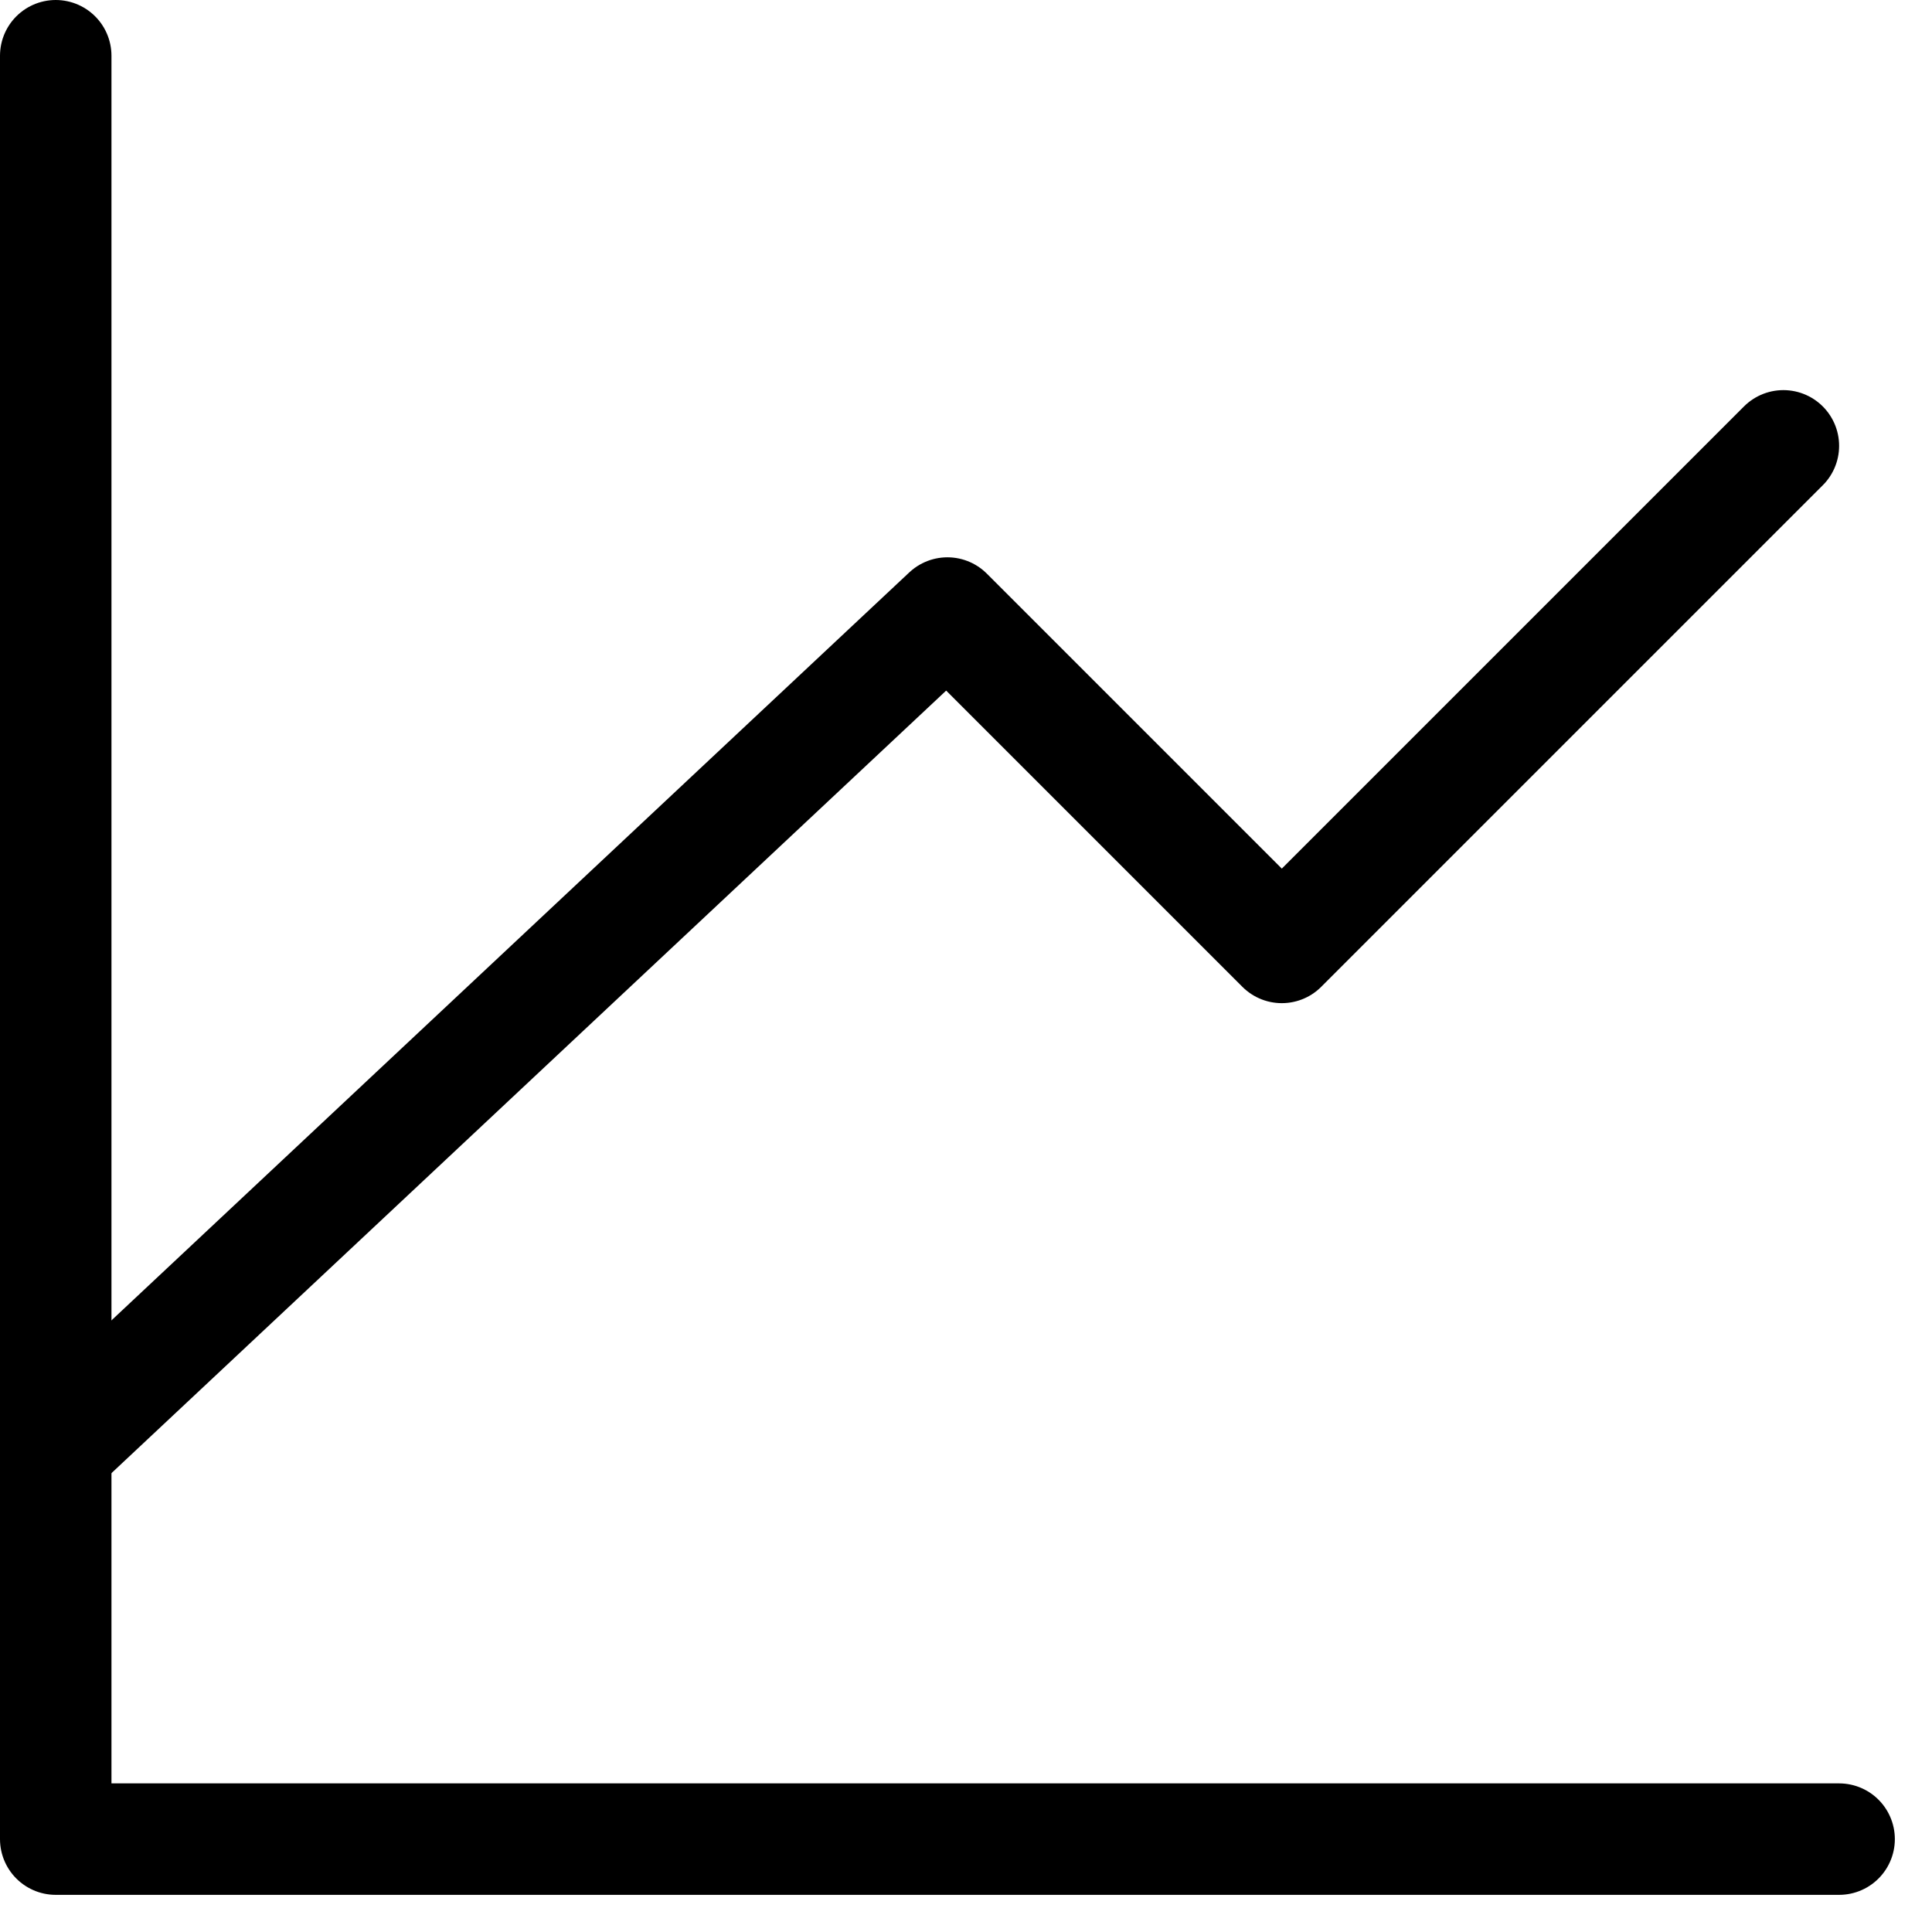
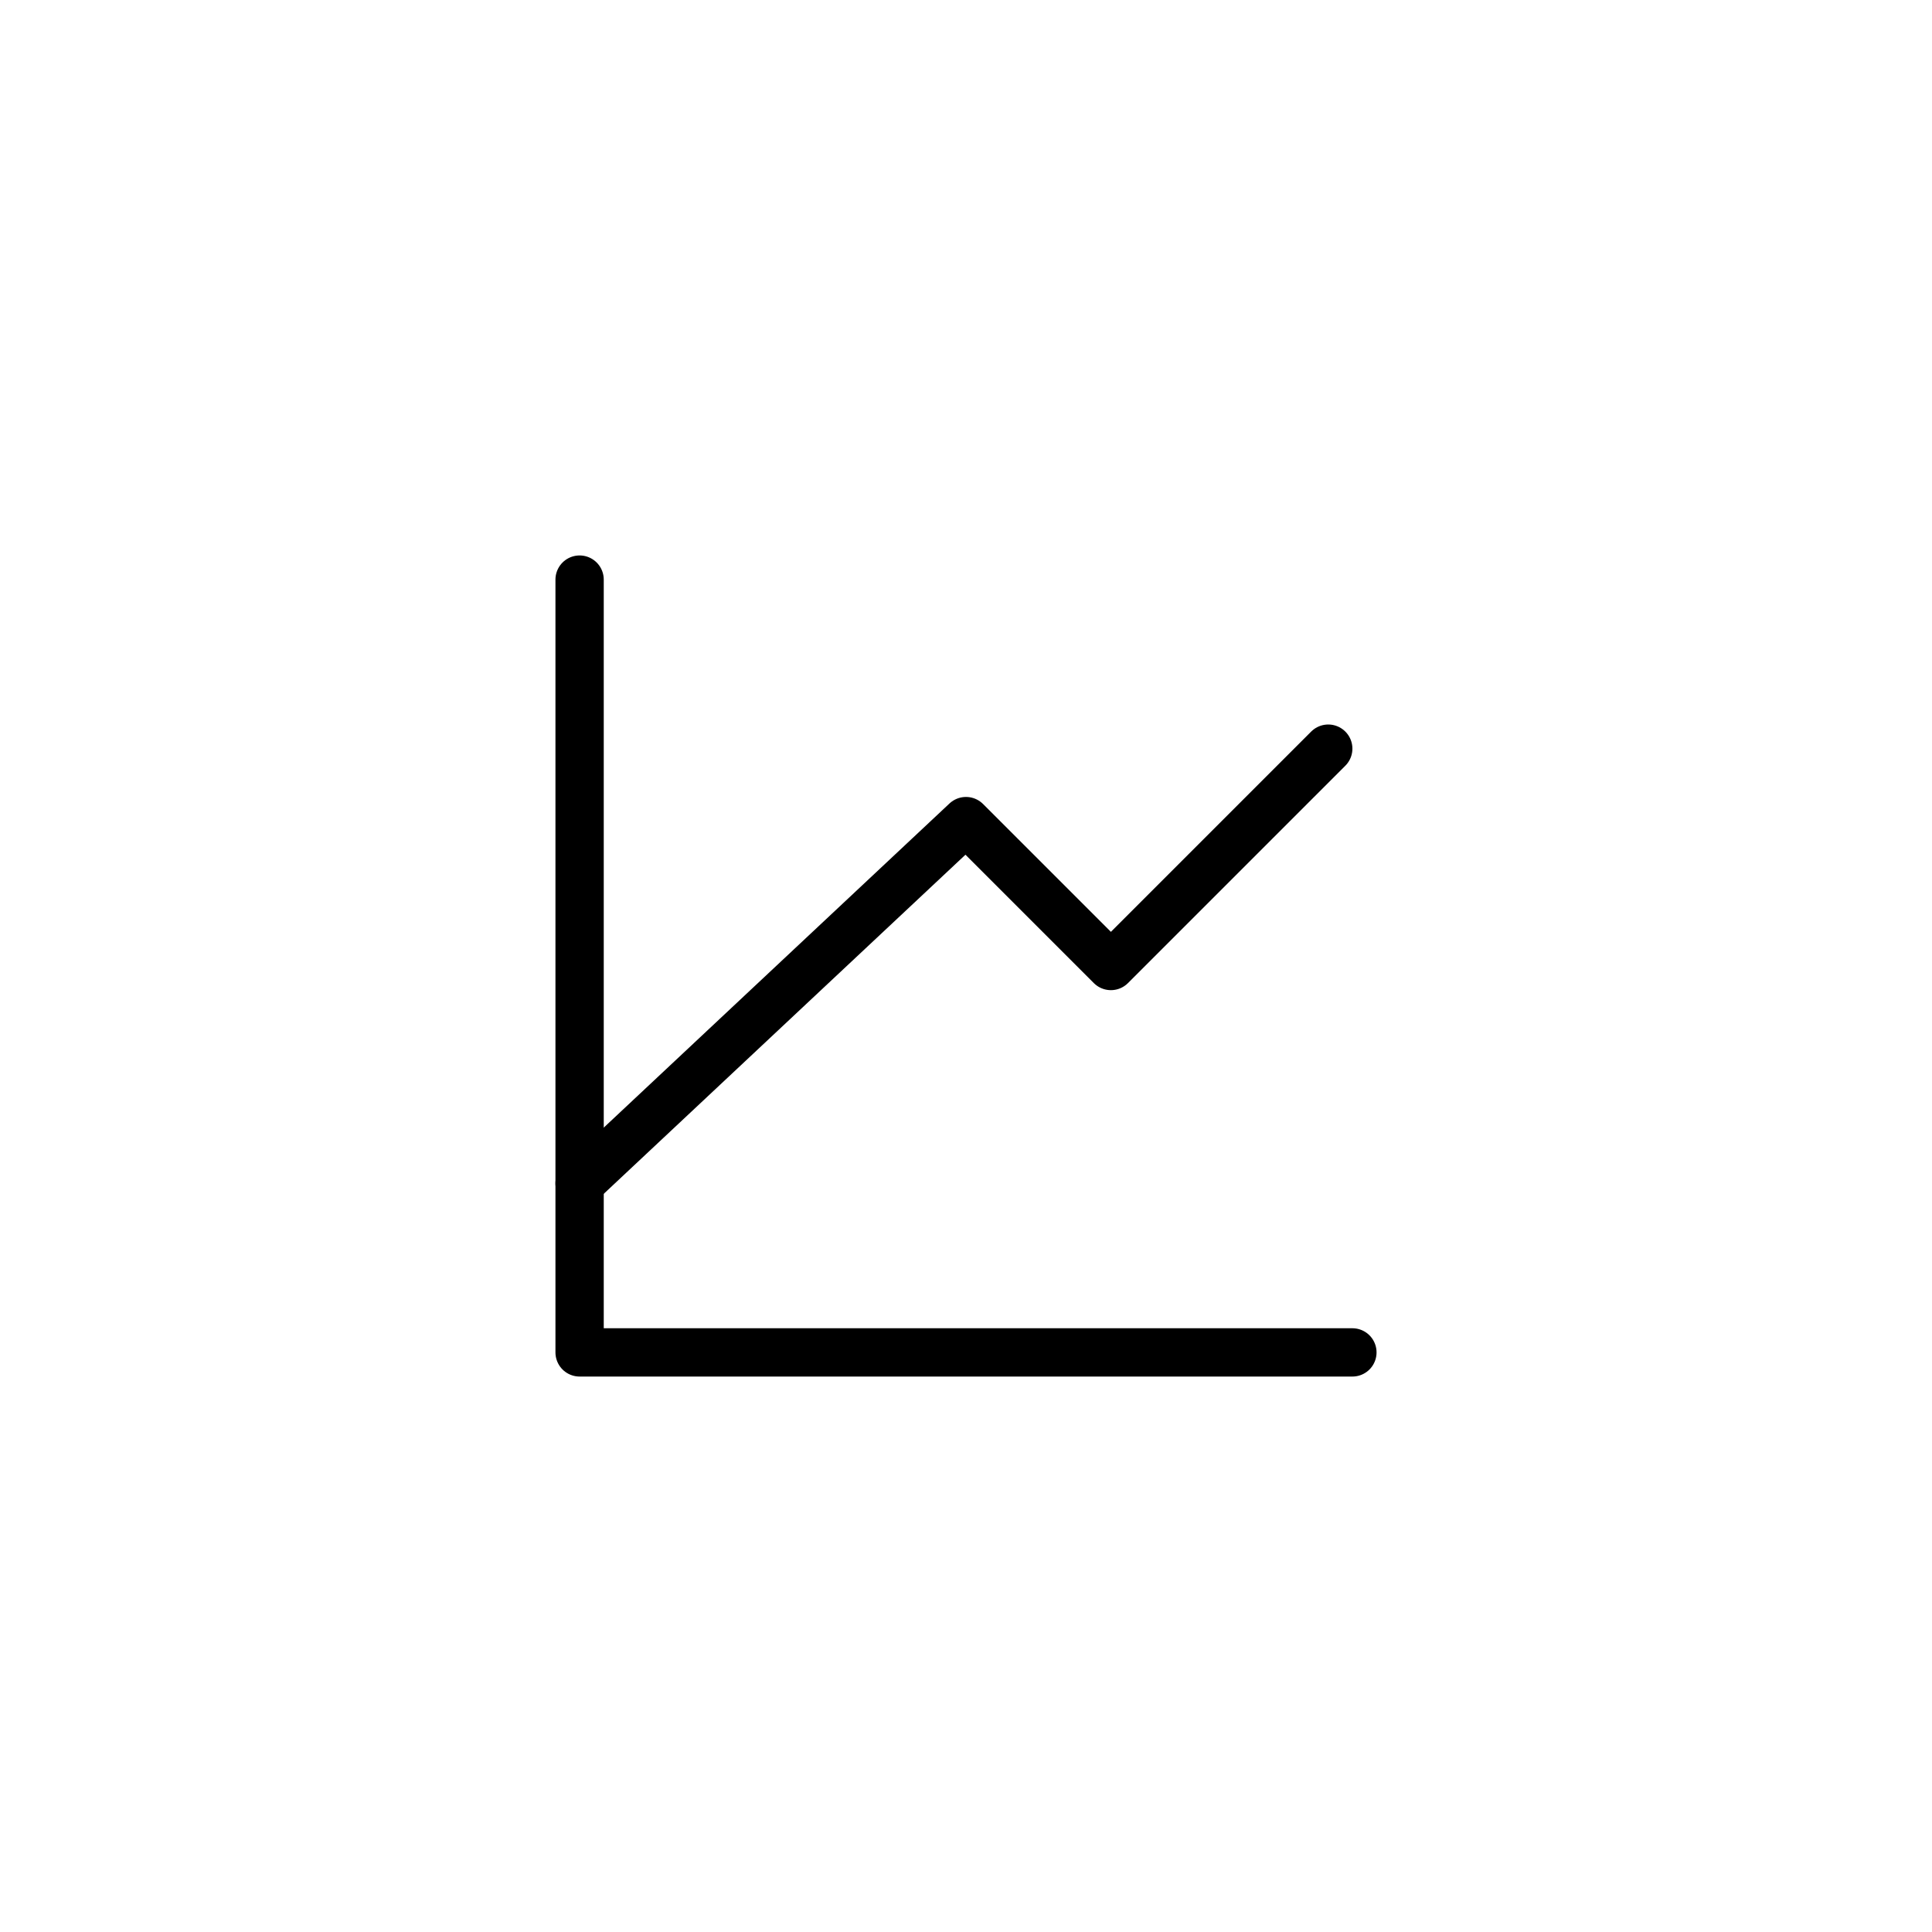
- <svg xmlns="http://www.w3.org/2000/svg" viewBox="0 0 26 26" fill="none">
-   <path stroke="currentColor" stroke-linecap="round" stroke-linejoin="round" stroke-width="1.5" d="M24.75 24.75h-24v-24" />
-   <path stroke="currentColor" stroke-linecap="round" stroke-linejoin="round" stroke-width="1.5" d="m.75 19.5 12-11.25 4.5 4.5L24 6" />
+ <svg xmlns="http://www.w3.org/2000/svg" fill="none" viewBox="0 0 60 60">
+   <path stroke="currentColor" stroke-linecap="round" stroke-linejoin="round" stroke-width="1.5" d="M42 42H18V18" />
+   <path stroke="currentColor" stroke-linecap="round" stroke-linejoin="round" stroke-width="1.5" d="M18 36.75 30 25.5l4.5 4.5 6.75-6.75" />
</svg>
